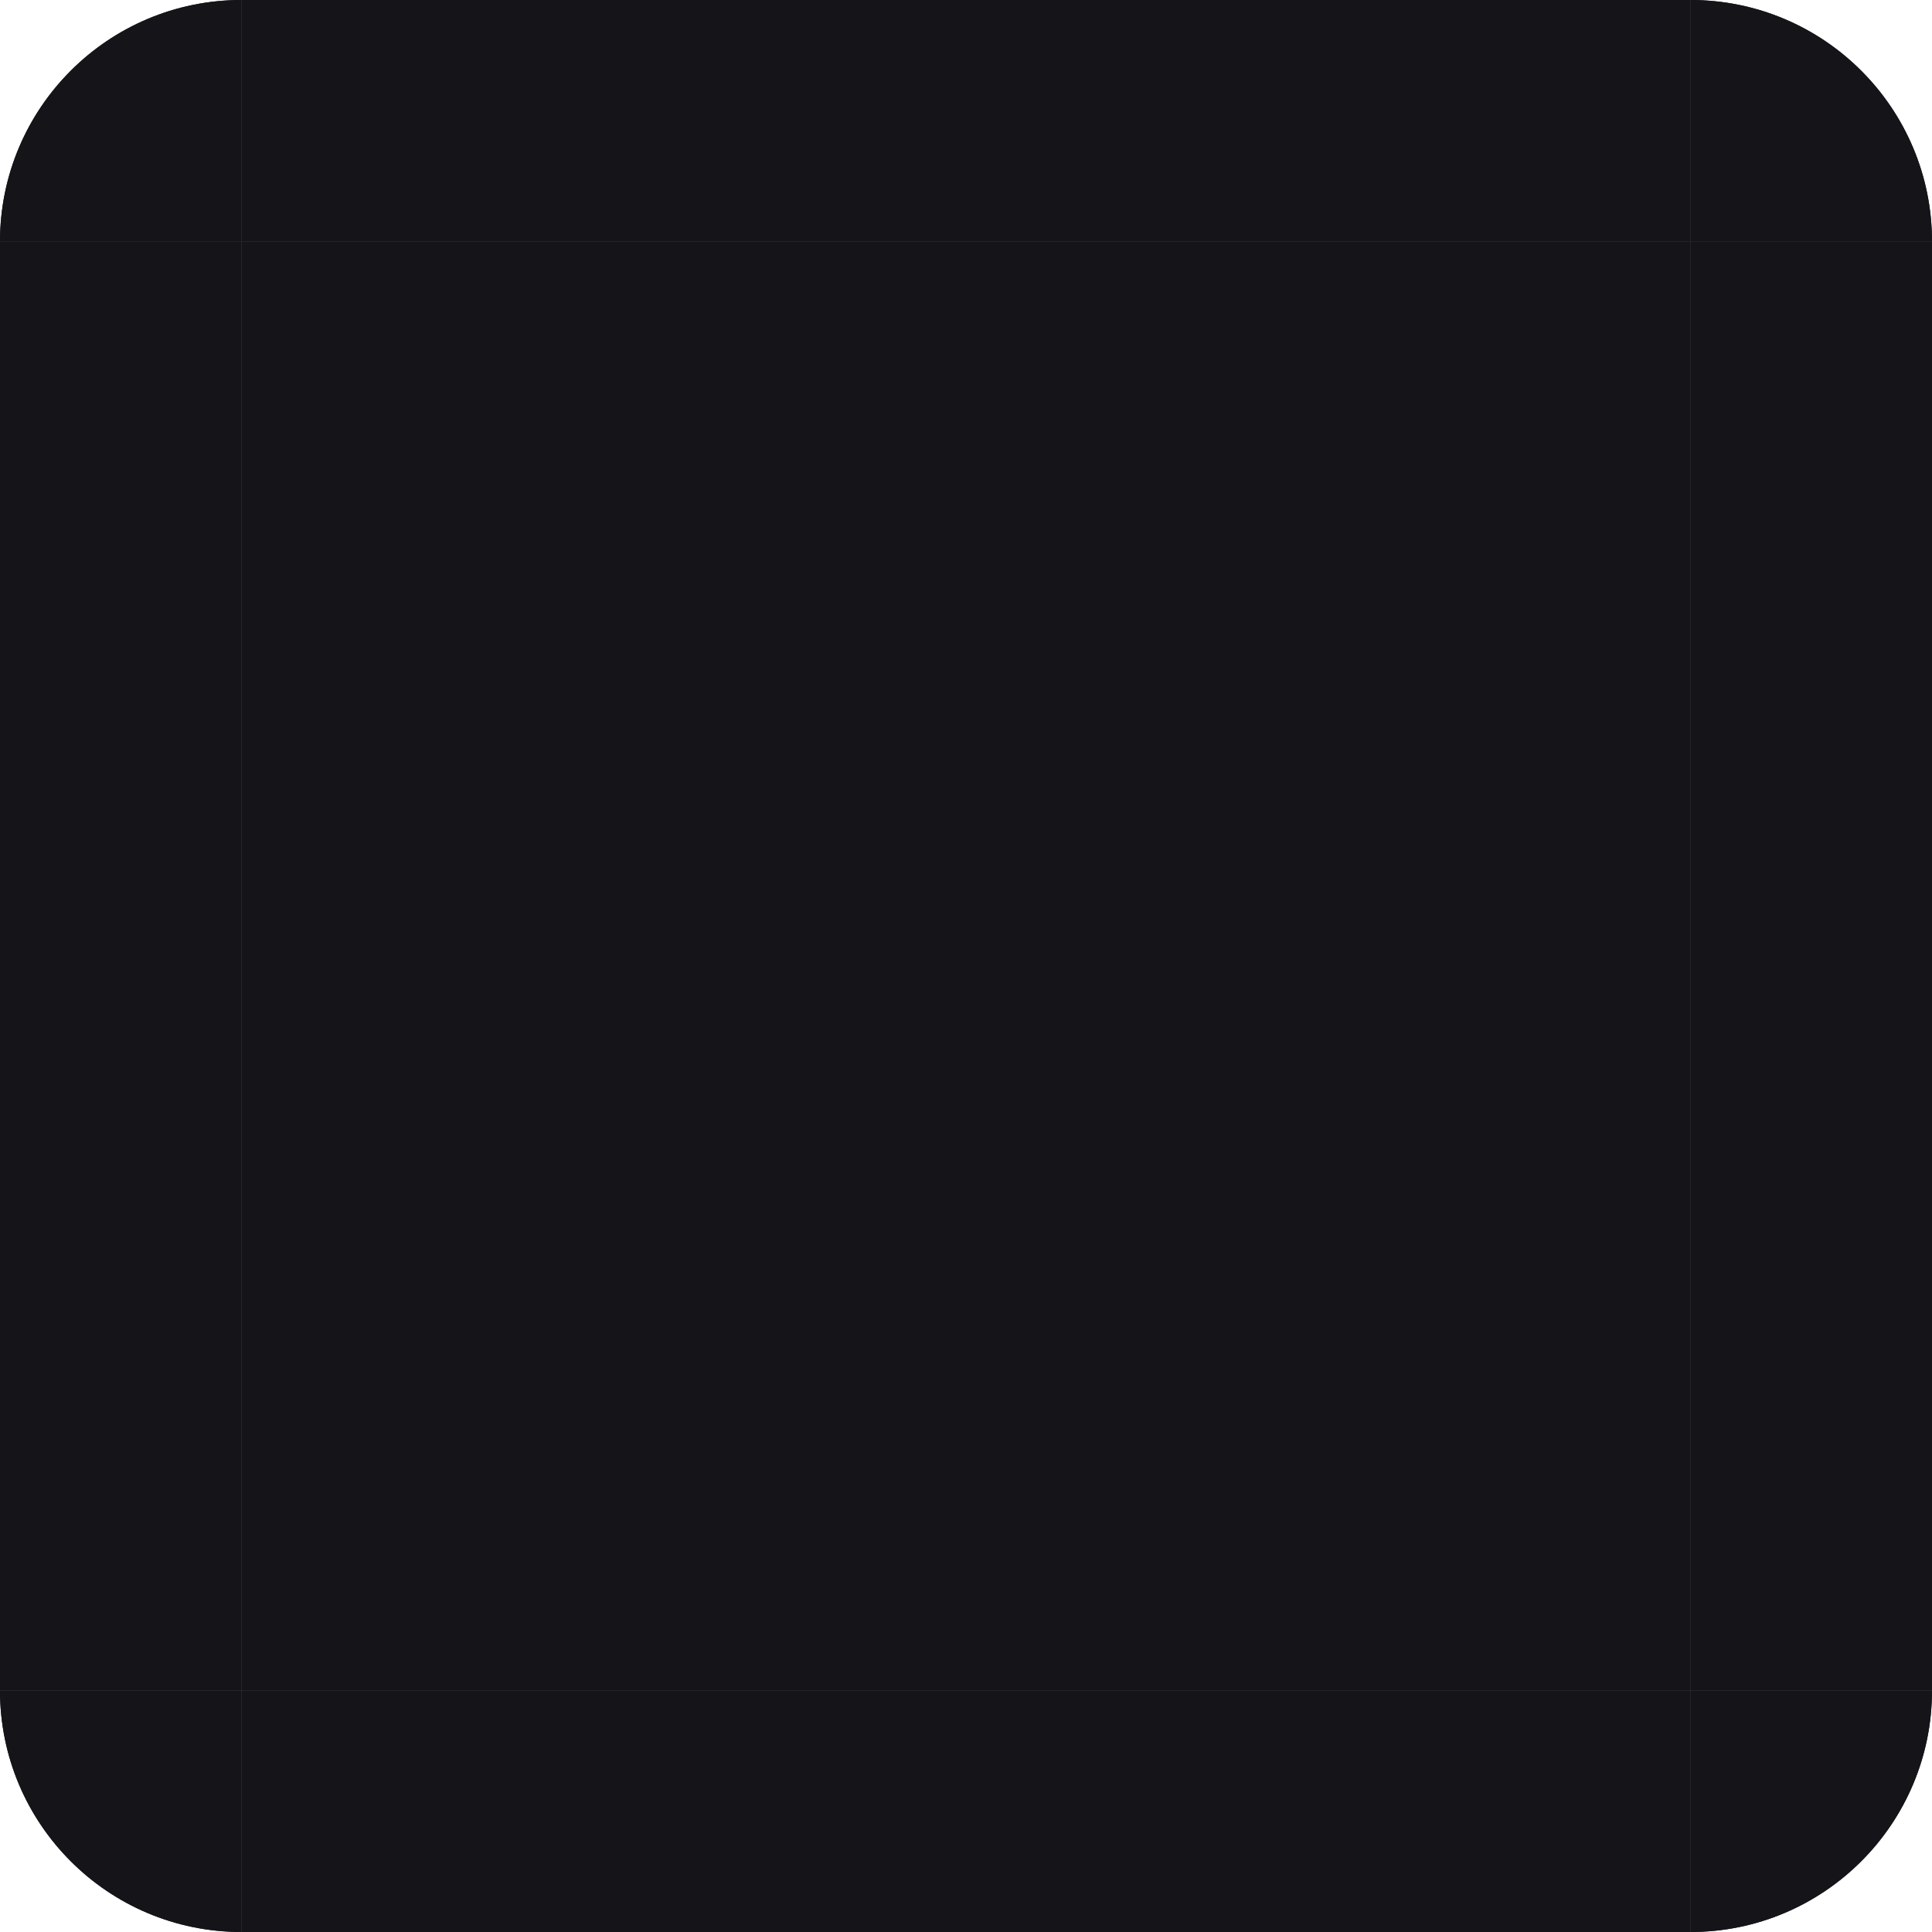
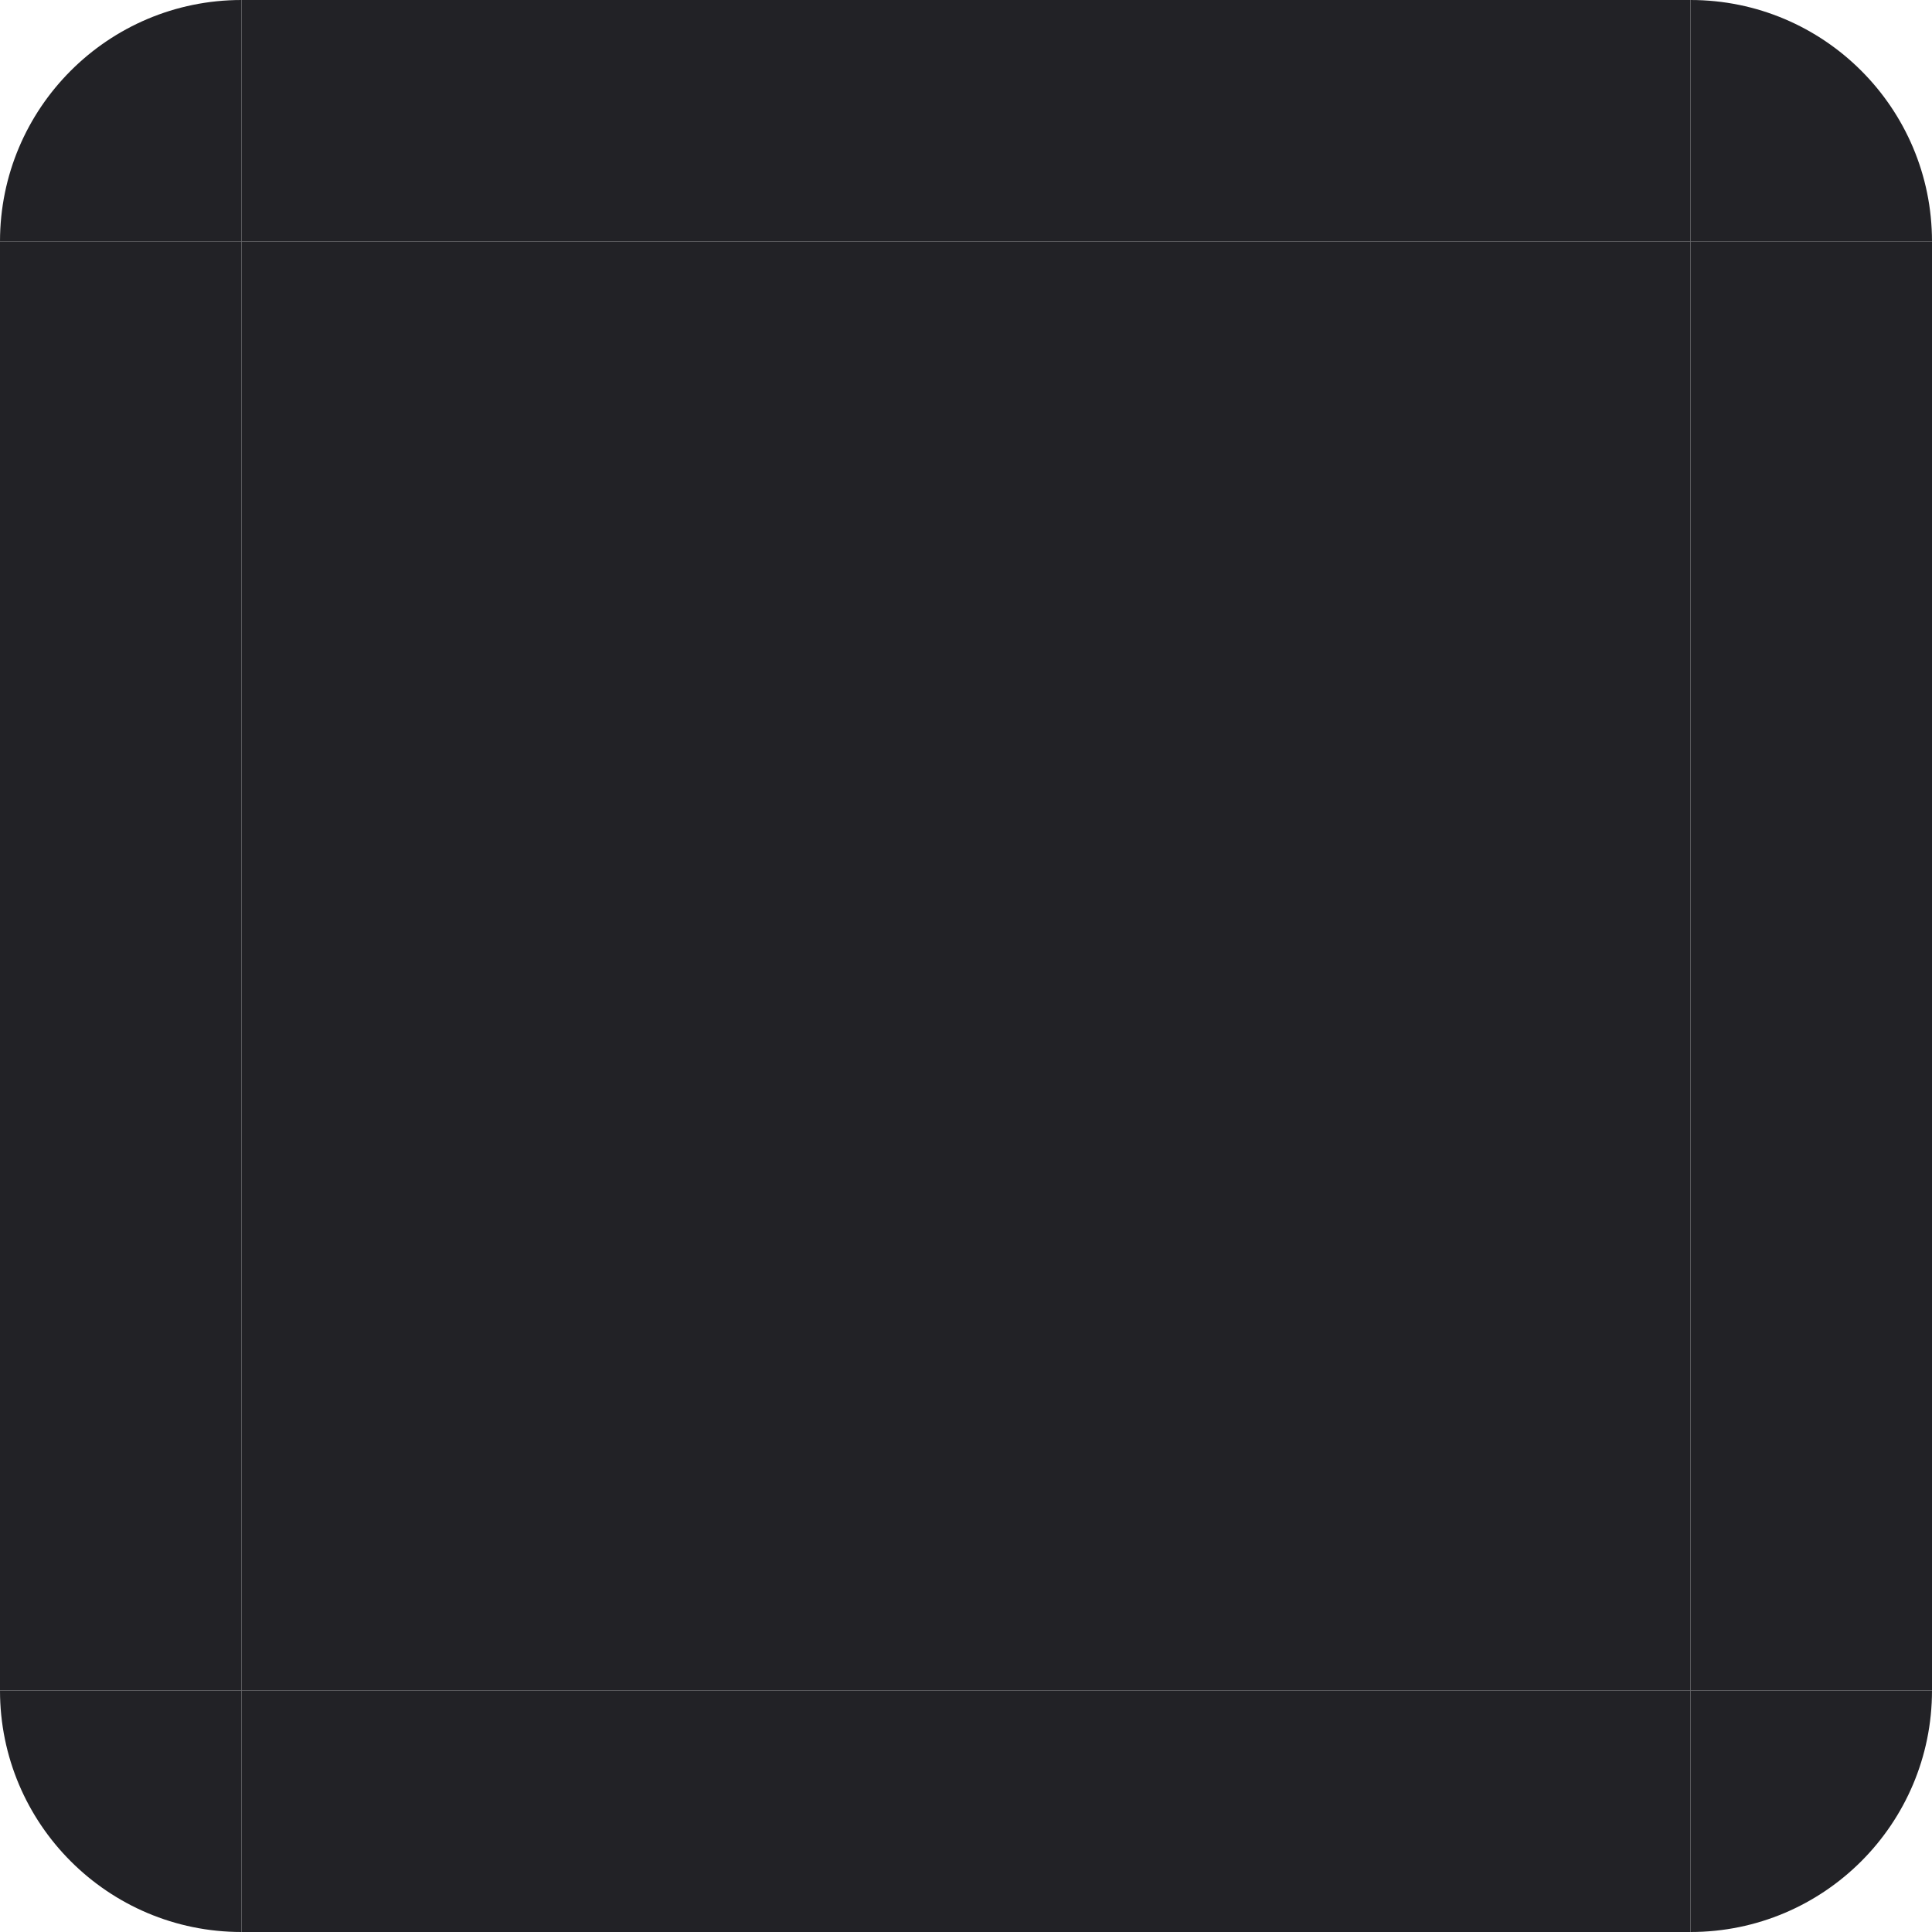
<svg xmlns="http://www.w3.org/2000/svg" version="1.1" viewBox="0 0 64 64">
  <g id="center">
-     <rect x="8" y="8" width="48" height="48" fill="#151519" />
+     <rect x="8" y="8" width="48" height="48" fill="#000000" fill-opacity="0" />
  </g>
  <g id="top">
-     <rect x="8" y="0" width="48" height="8" fill="#151519" />
+     <rect x="8" y="0" width="48" height="8" fill="#000000" fill-opacity="0" />
  </g>
  <g id="bottom">
-     <rect x="8" y="56" width="48" height="8" fill="#151519" />
+     <rect x="8" y="56" width="48" height="8" fill="#000000" fill-opacity="0" />
  </g>
  <g id="left">
-     <rect x="0" y="8" width="8" height="48" fill="#151519" />
+     <rect x="0" y="8" width="8" height="48" fill="#000000" fill-opacity="0" />
  </g>
  <g id="right">
-     <rect x="56" y="8" width="8" height="48" fill="#151519" />
+     <rect x="56" y="8" width="8" height="48" fill="#000000" fill-opacity="0" />
  </g>
  <g id="topleft">
-     <path d="M8 0 A8 8 0 0 0 0 8 L8 8 Z" fill="#151519" />
+     <rect x="0" y="0" width="8" height="8" fill="#000000" fill-opacity="0" />
  </g>
  <g id="topright">
-     <path d="M56 0 A8 8 0 0 1 64 8 L56 8 Z" fill="#151519" />
+     <rect x="56" y="0" width="8" height="8" fill="#000000" fill-opacity="0" />
  </g>
  <g id="bottomleft">
-     <path d="M0 56 A8 8 0 0 0 8 64 L8 56 Z" fill="#151519" />
+     <rect x="0" y="56" width="8" height="8" fill="#000000" fill-opacity="0" />
  </g>
  <g id="bottomright">
-     <path d="M64 56 A8 8 0 0 1 56 64 L56 56 Z" fill="#151519" />
+     <rect x="56" y="56" width="8" height="8" fill="#000000" fill-opacity="0" />
  </g>
  <g id="north-center">
    <rect x="8" y="8" width="48" height="48" fill="#000000" fill-opacity="0" />
  </g>
  <g id="north-top">
    <rect x="8" y="0" width="48" height="8" fill="#000000" fill-opacity="0" />
  </g>
  <g id="north-bottom">
    <rect x="8" y="56" width="48" height="8" fill="#000000" fill-opacity="0" />
  </g>
  <g id="north-left">
    <rect x="0" y="8" width="8" height="48" fill="#000000" fill-opacity="0" />
  </g>
  <g id="north-right">
    <rect x="56" y="8" width="8" height="48" fill="#000000" fill-opacity="0" />
  </g>
  <g id="north-topleft">
    <rect x="0" y="0" width="8" height="8" fill="#000000" fill-opacity="0" />
  </g>
  <g id="north-topright">
    <rect x="56" y="0" width="8" height="8" fill="#000000" fill-opacity="0" />
  </g>
  <g id="north-bottomleft">
    <rect x="0" y="56" width="8" height="8" fill="#000000" fill-opacity="0" />
  </g>
  <g id="north-bottomright">
    <rect x="56" y="56" width="8" height="8" fill="#000000" fill-opacity="0" />
  </g>
  <g id="floating-center">
-     <rect x="8" y="8" width="48" height="48" fill="#151519" fill-opacity="1.0" />
+     <rect x="8" y="8" width="48" height="48" fill="#151519" fill-opacity="0.94" />
  </g>
  <g id="floating-top">
-     <rect x="8" y="0" width="48" height="8" fill="#151519" fill-opacity="1.0" />
+     <rect x="8" y="0" width="48" height="8" fill="#151519" fill-opacity="0.94" />
  </g>
  <g id="floating-bottom">
-     <rect x="8" y="56" width="48" height="8" fill="#151519" fill-opacity="1.0" />
+     <rect x="8" y="56" width="48" height="8" fill="#151519" fill-opacity="0.94" />
  </g>
  <g id="floating-left">
-     <rect x="0" y="8" width="8" height="48" fill="#151519" fill-opacity="1.0" />
+     <rect x="0" y="8" width="8" height="48" fill="#151519" fill-opacity="0.94" />
  </g>
  <g id="floating-right">
-     <rect x="56" y="8" width="8" height="48" fill="#151519" fill-opacity="1.0" />
+     <rect x="56" y="8" width="8" height="48" fill="#151519" fill-opacity="0.94" />
  </g>
  <g id="floating-topleft">
-     <path d="M8 0 A8 8 0 0 0 0 8 L8 8 Z" fill="#151519" fill-opacity="1.0" />
+     <path d="M8 0 A8 8 0 0 0 0 8 L8 8 Z" fill="#151519" fill-opacity="0.94" />
  </g>
  <g id="floating-topright">
-     <path d="M56 0 A8 8 0 0 1 64 8 L56 8 Z" fill="#151519" fill-opacity="1.0" />
+     <path d="M56 0 A8 8 0 0 1 64 8 L56 8 Z" fill="#151519" fill-opacity="0.94" />
  </g>
  <g id="floating-bottomleft">
-     <path d="M0 56 A8 8 0 0 0 8 64 L8 56 Z" fill="#151519" fill-opacity="1.0" />
+     <path d="M0 56 A8 8 0 0 0 8 64 L8 56 Z" fill="#151519" fill-opacity="0.94" />
  </g>
  <g id="floating-bottomright">
-     <path d="M64 56 A8 8 0 0 1 56 64 L56 56 Z" fill="#151519" fill-opacity="1.0" />
+     <path d="M64 56 A8 8 0 0 1 56 64 L56 56 Z" fill="#151519" fill-opacity="0.94" />
  </g>
  <g id="floating-hint-top-margin">
    <rect x="0" y="0" width="64" height="8" fill="#000000" fill-opacity="0" />
  </g>
  <g id="floating-hint-bottom-margin">
    <rect x="0" y="56" width="64" height="8" fill="#000000" fill-opacity="0" />
  </g>
  <g id="floating-hint-left-margin">
    <rect x="0" y="0" width="8" height="64" fill="#000000" fill-opacity="0" />
  </g>
  <g id="floating-hint-right-margin">
    <rect x="56" y="0" width="8" height="64" fill="#000000" fill-opacity="0" />
  </g>
</svg>
